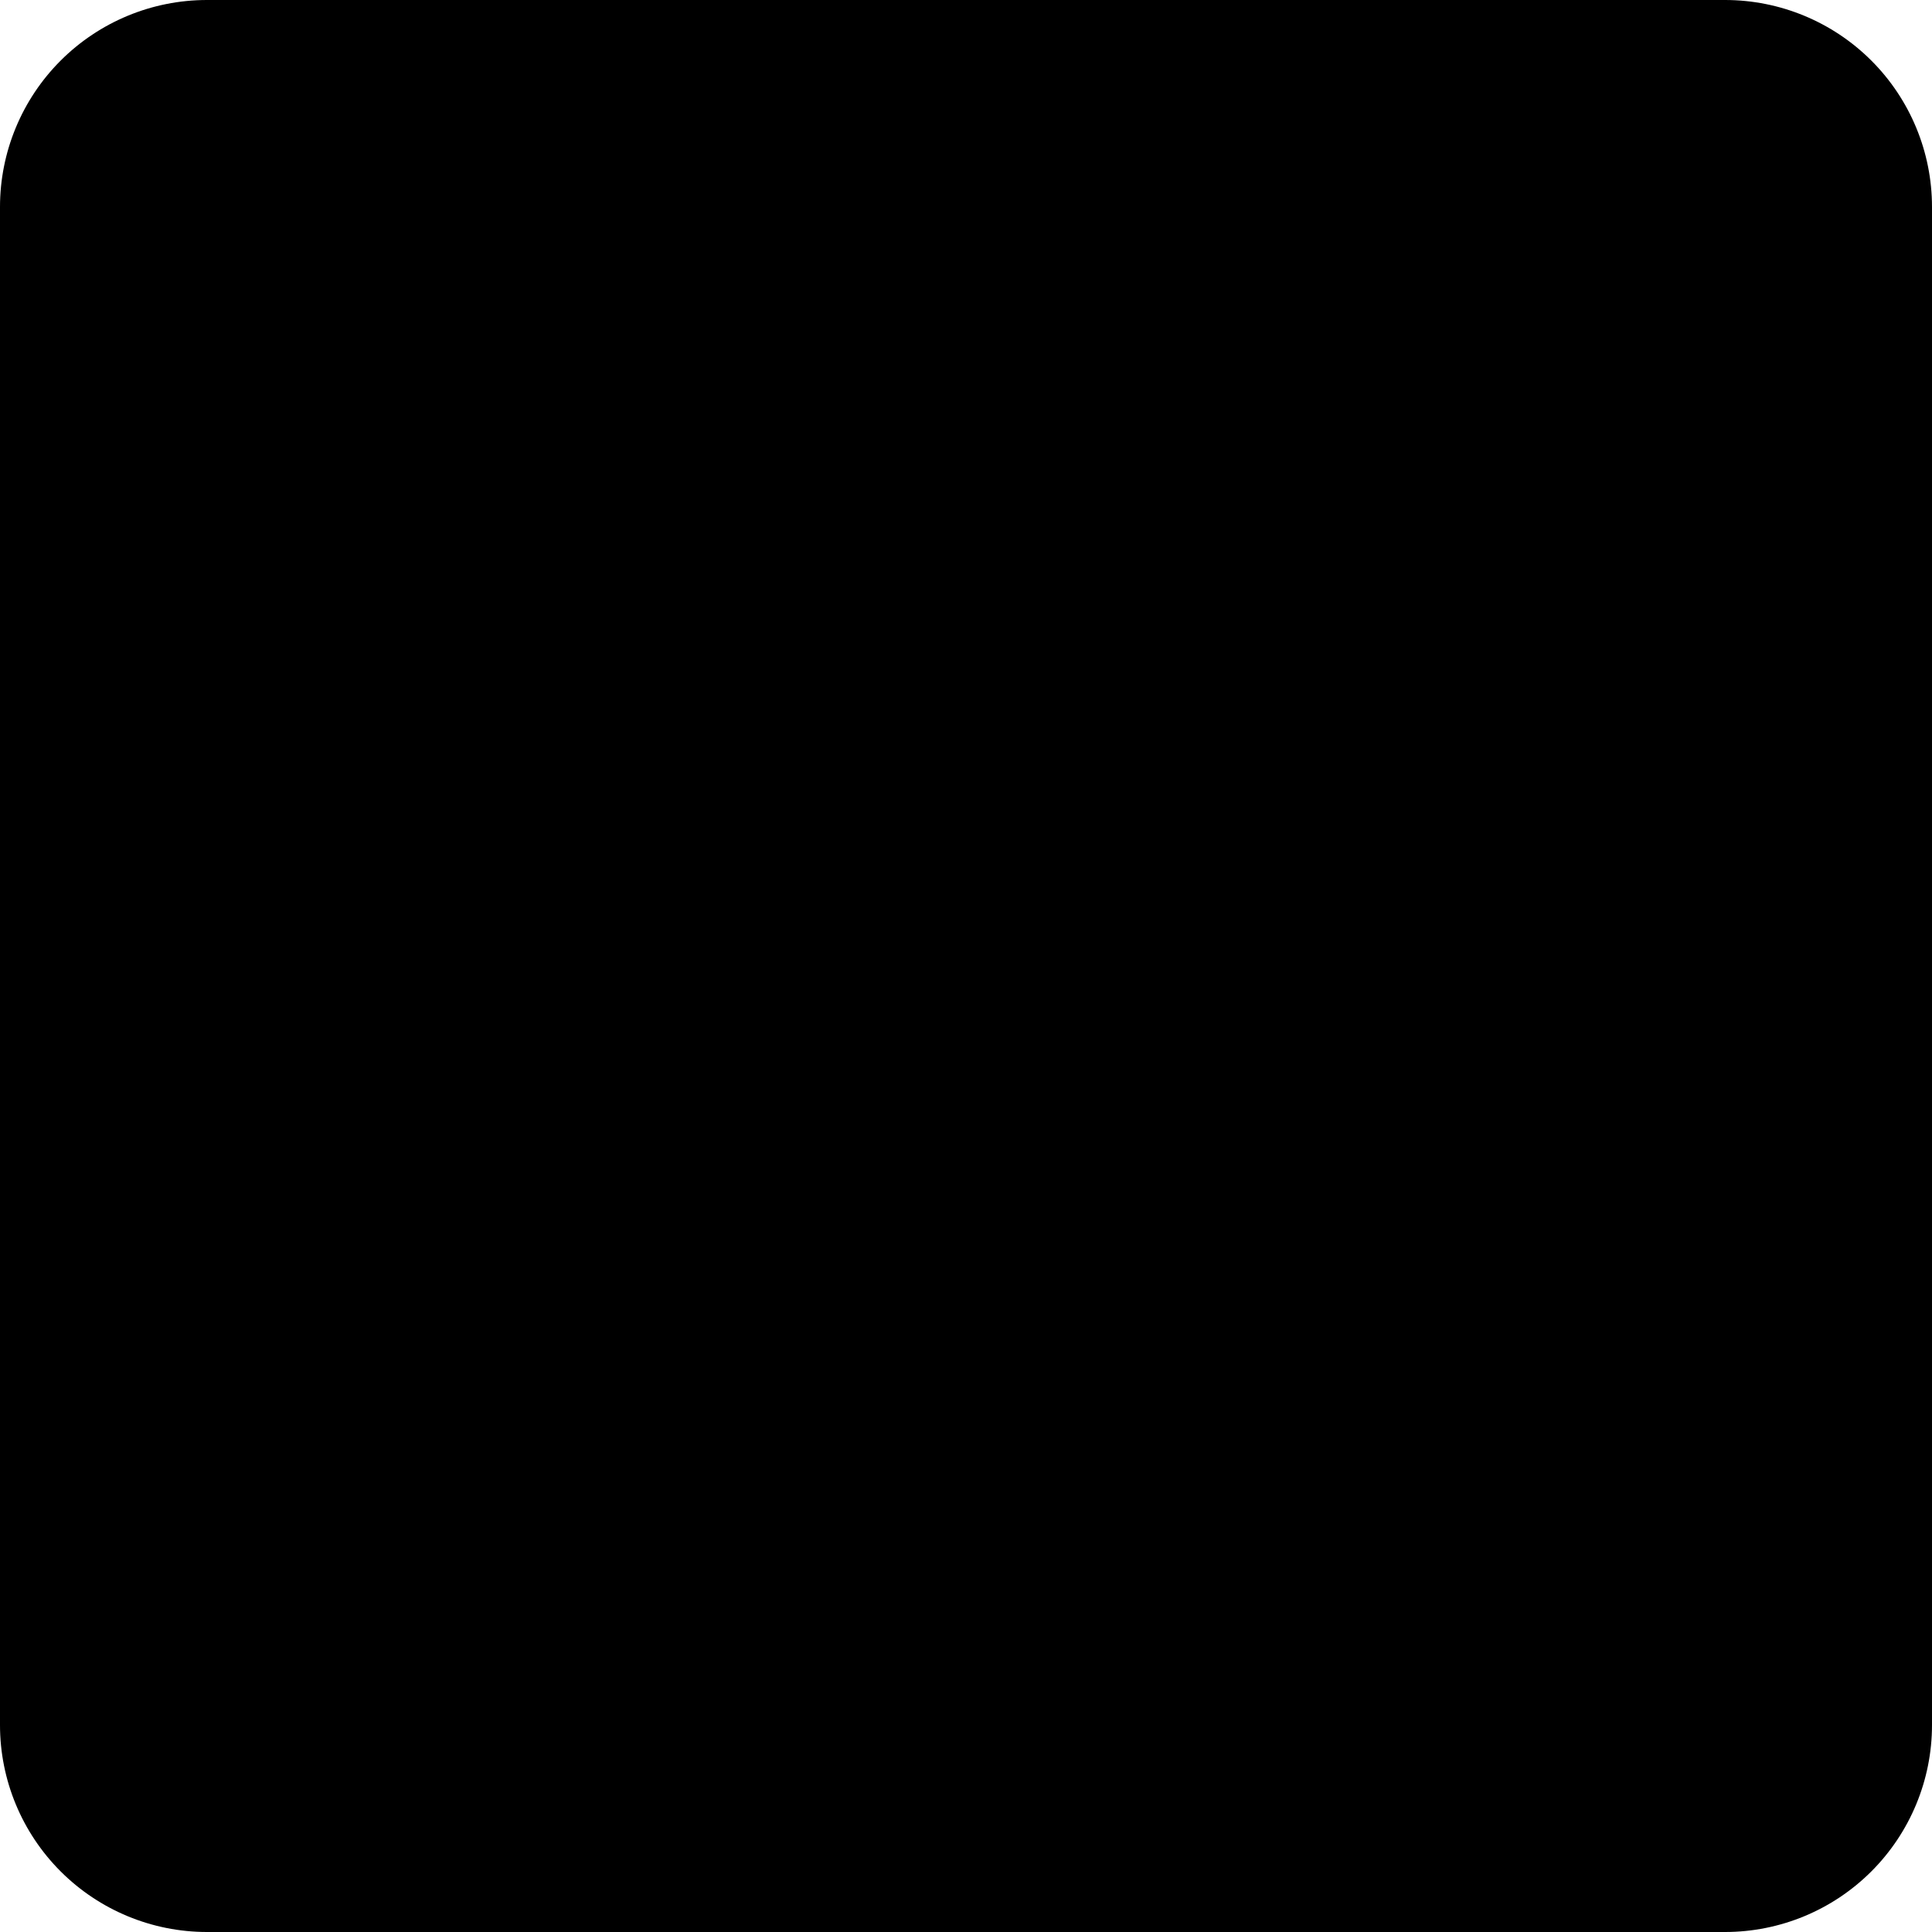
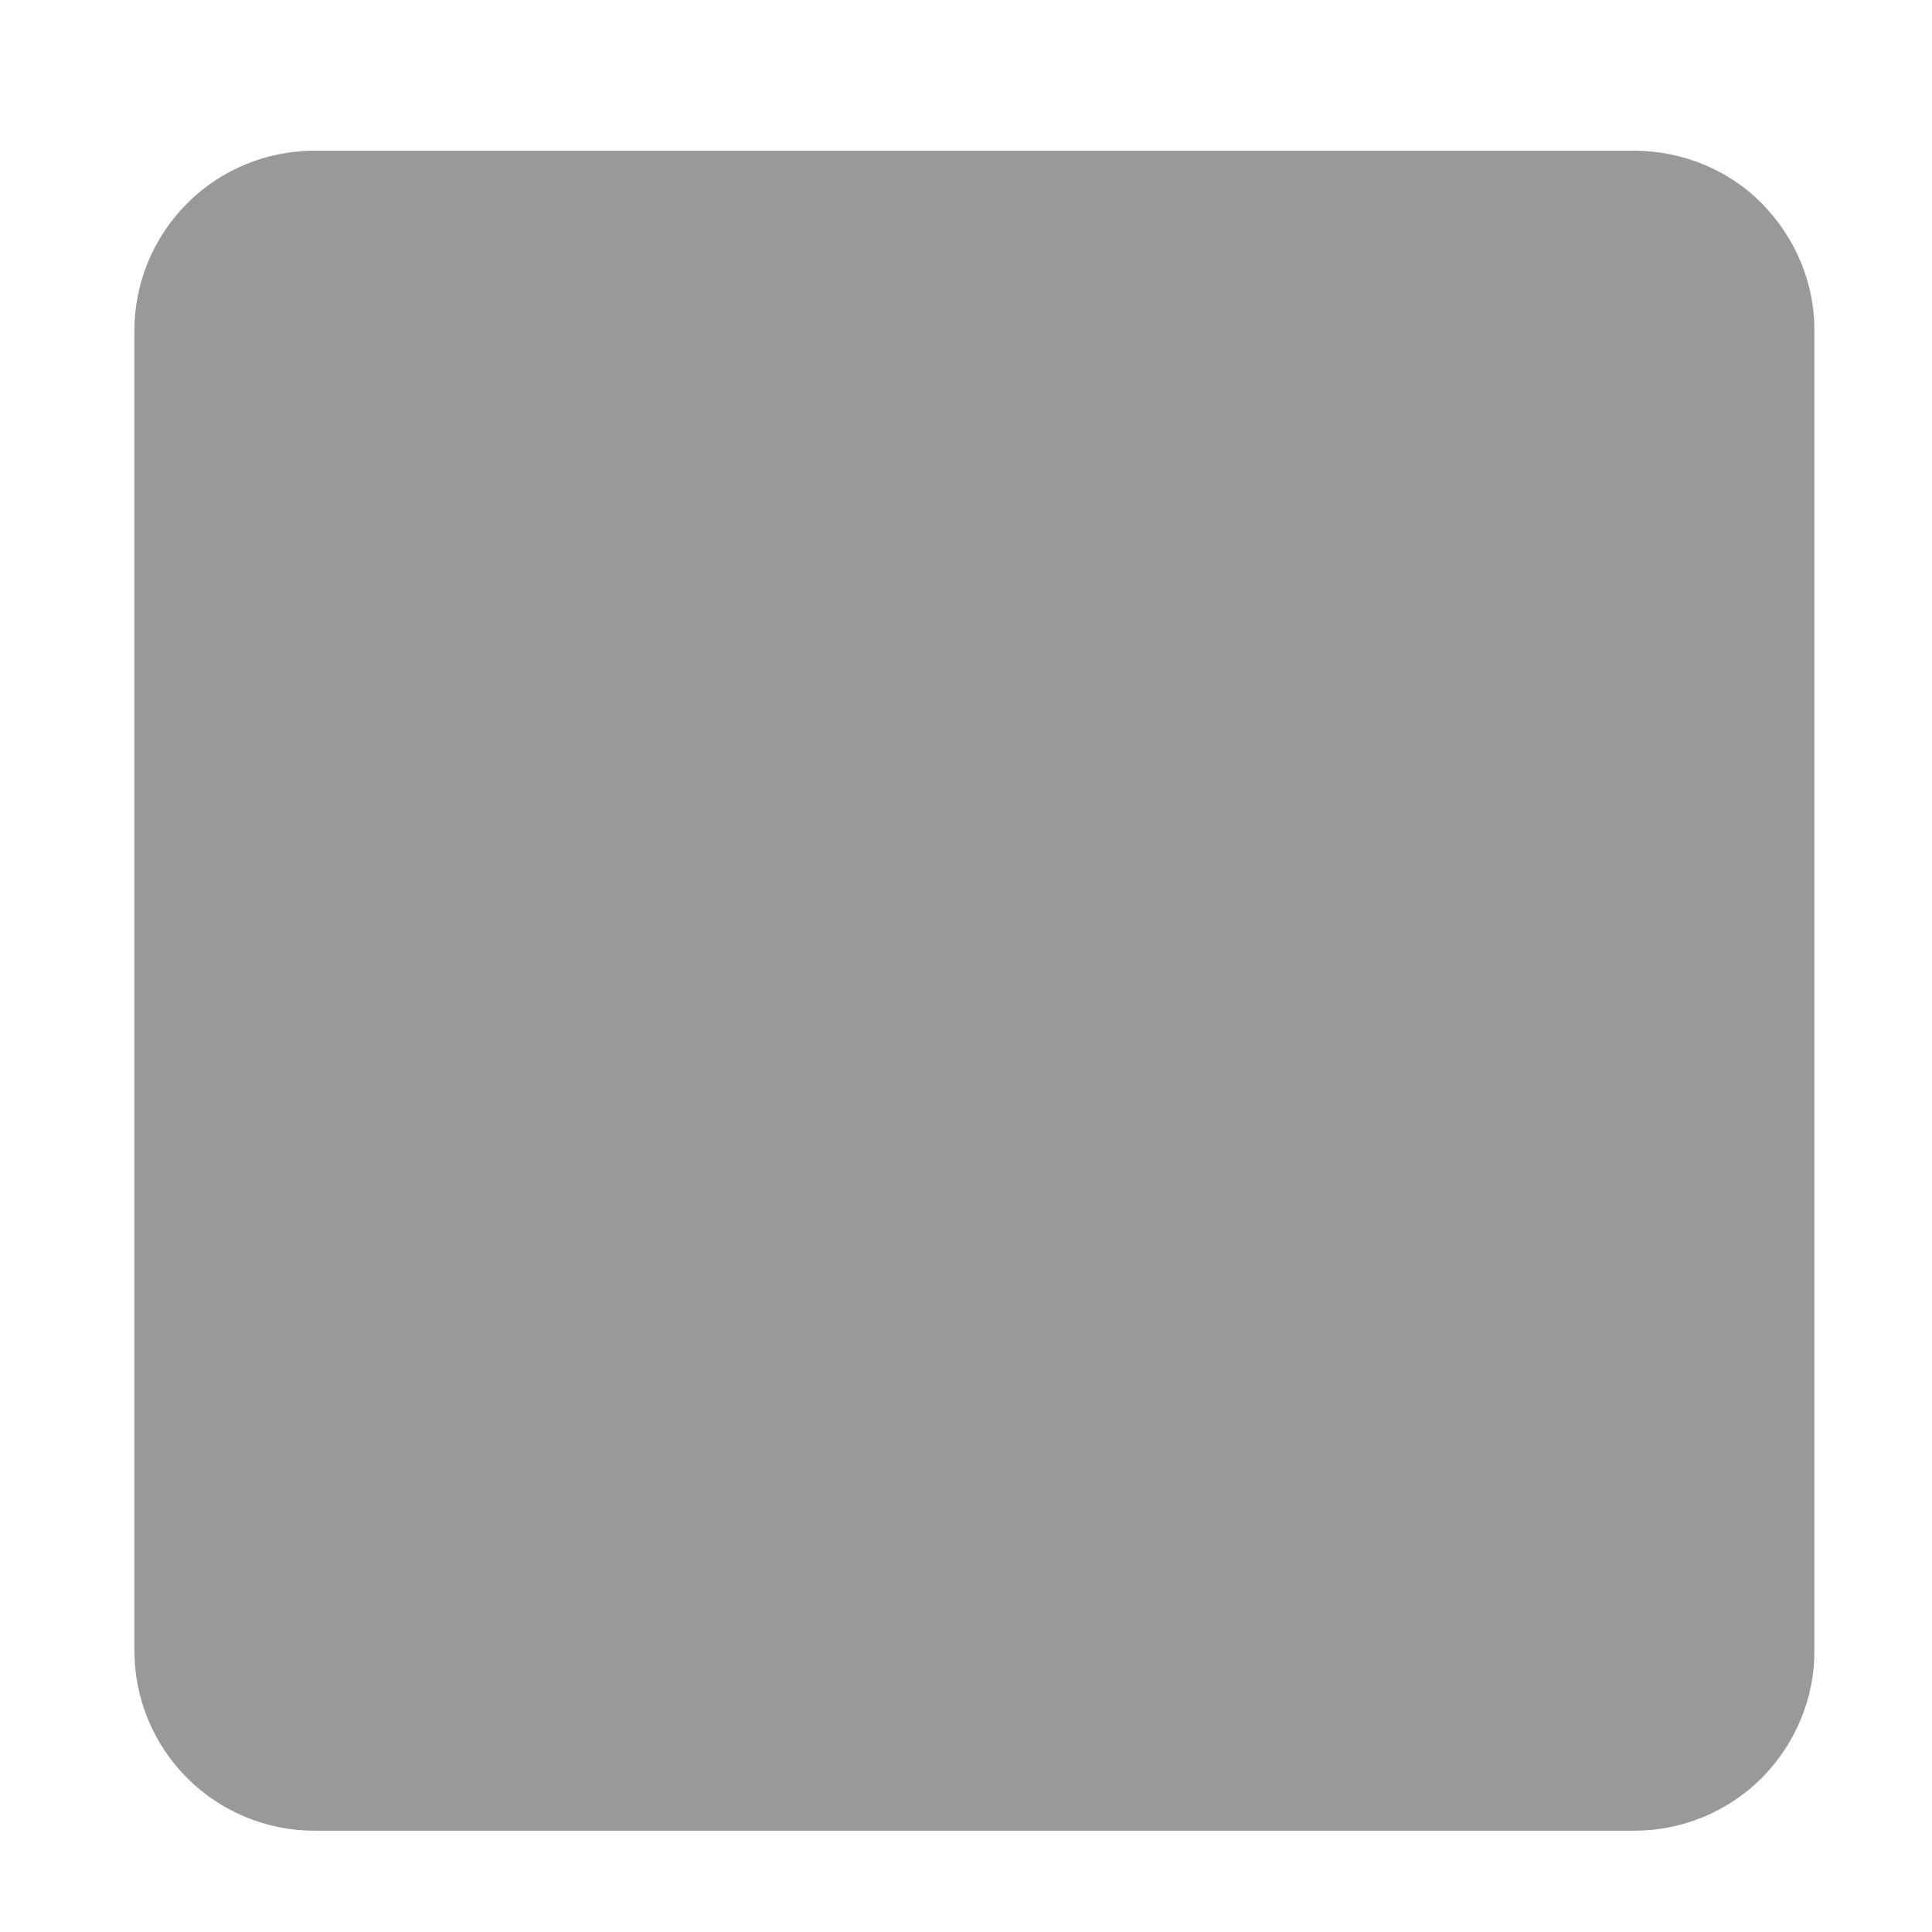
- <svg xmlns="http://www.w3.org/2000/svg" width="24" height="24" viewBox="0 0 24 24" fill="none">
-   <path d="M2.571 0C1.889 0 1.235 0.271 0.753 0.753C0.271 1.235 0 1.889 0 2.571V21.429C0 22.111 0.271 22.765 0.753 23.247C1.235 23.729 1.889 24 2.571 24H21.429C22.111 24 22.765 23.729 23.247 23.247C23.729 22.765 24 22.111 24 21.429V2.571C24 1.889 23.729 1.235 23.247 0.753C22.765 0.271 22.111 0 21.429 0H2.571Z" fill="black" />
+ <svg xmlns="http://www.w3.org/2000/svg" width="23" height="23">
+   <path d="M 3.743 1.794 C 3.175 1.794 2.629 2.02 2.228 2.421 C 1.826 2.823 1.6 3.368 1.6 3.936 L 1.6 19.652 C 1.6 20.219 1.826 20.766 2.228 21.167 C 2.629 21.568 3.175 21.794 3.743 21.794 L 19.457 21.794 C 20.026 21.794 20.571 21.568 20.973 21.167 C 21.378 20.756 21.602 20.214 21.6 19.652 L 21.6 3.936 C 21.602 3.374 21.378 2.832 20.973 2.421 C 20.581 2.023 20.032 1.796 19.457 1.794 Z" fill="#999999" />
</svg>
